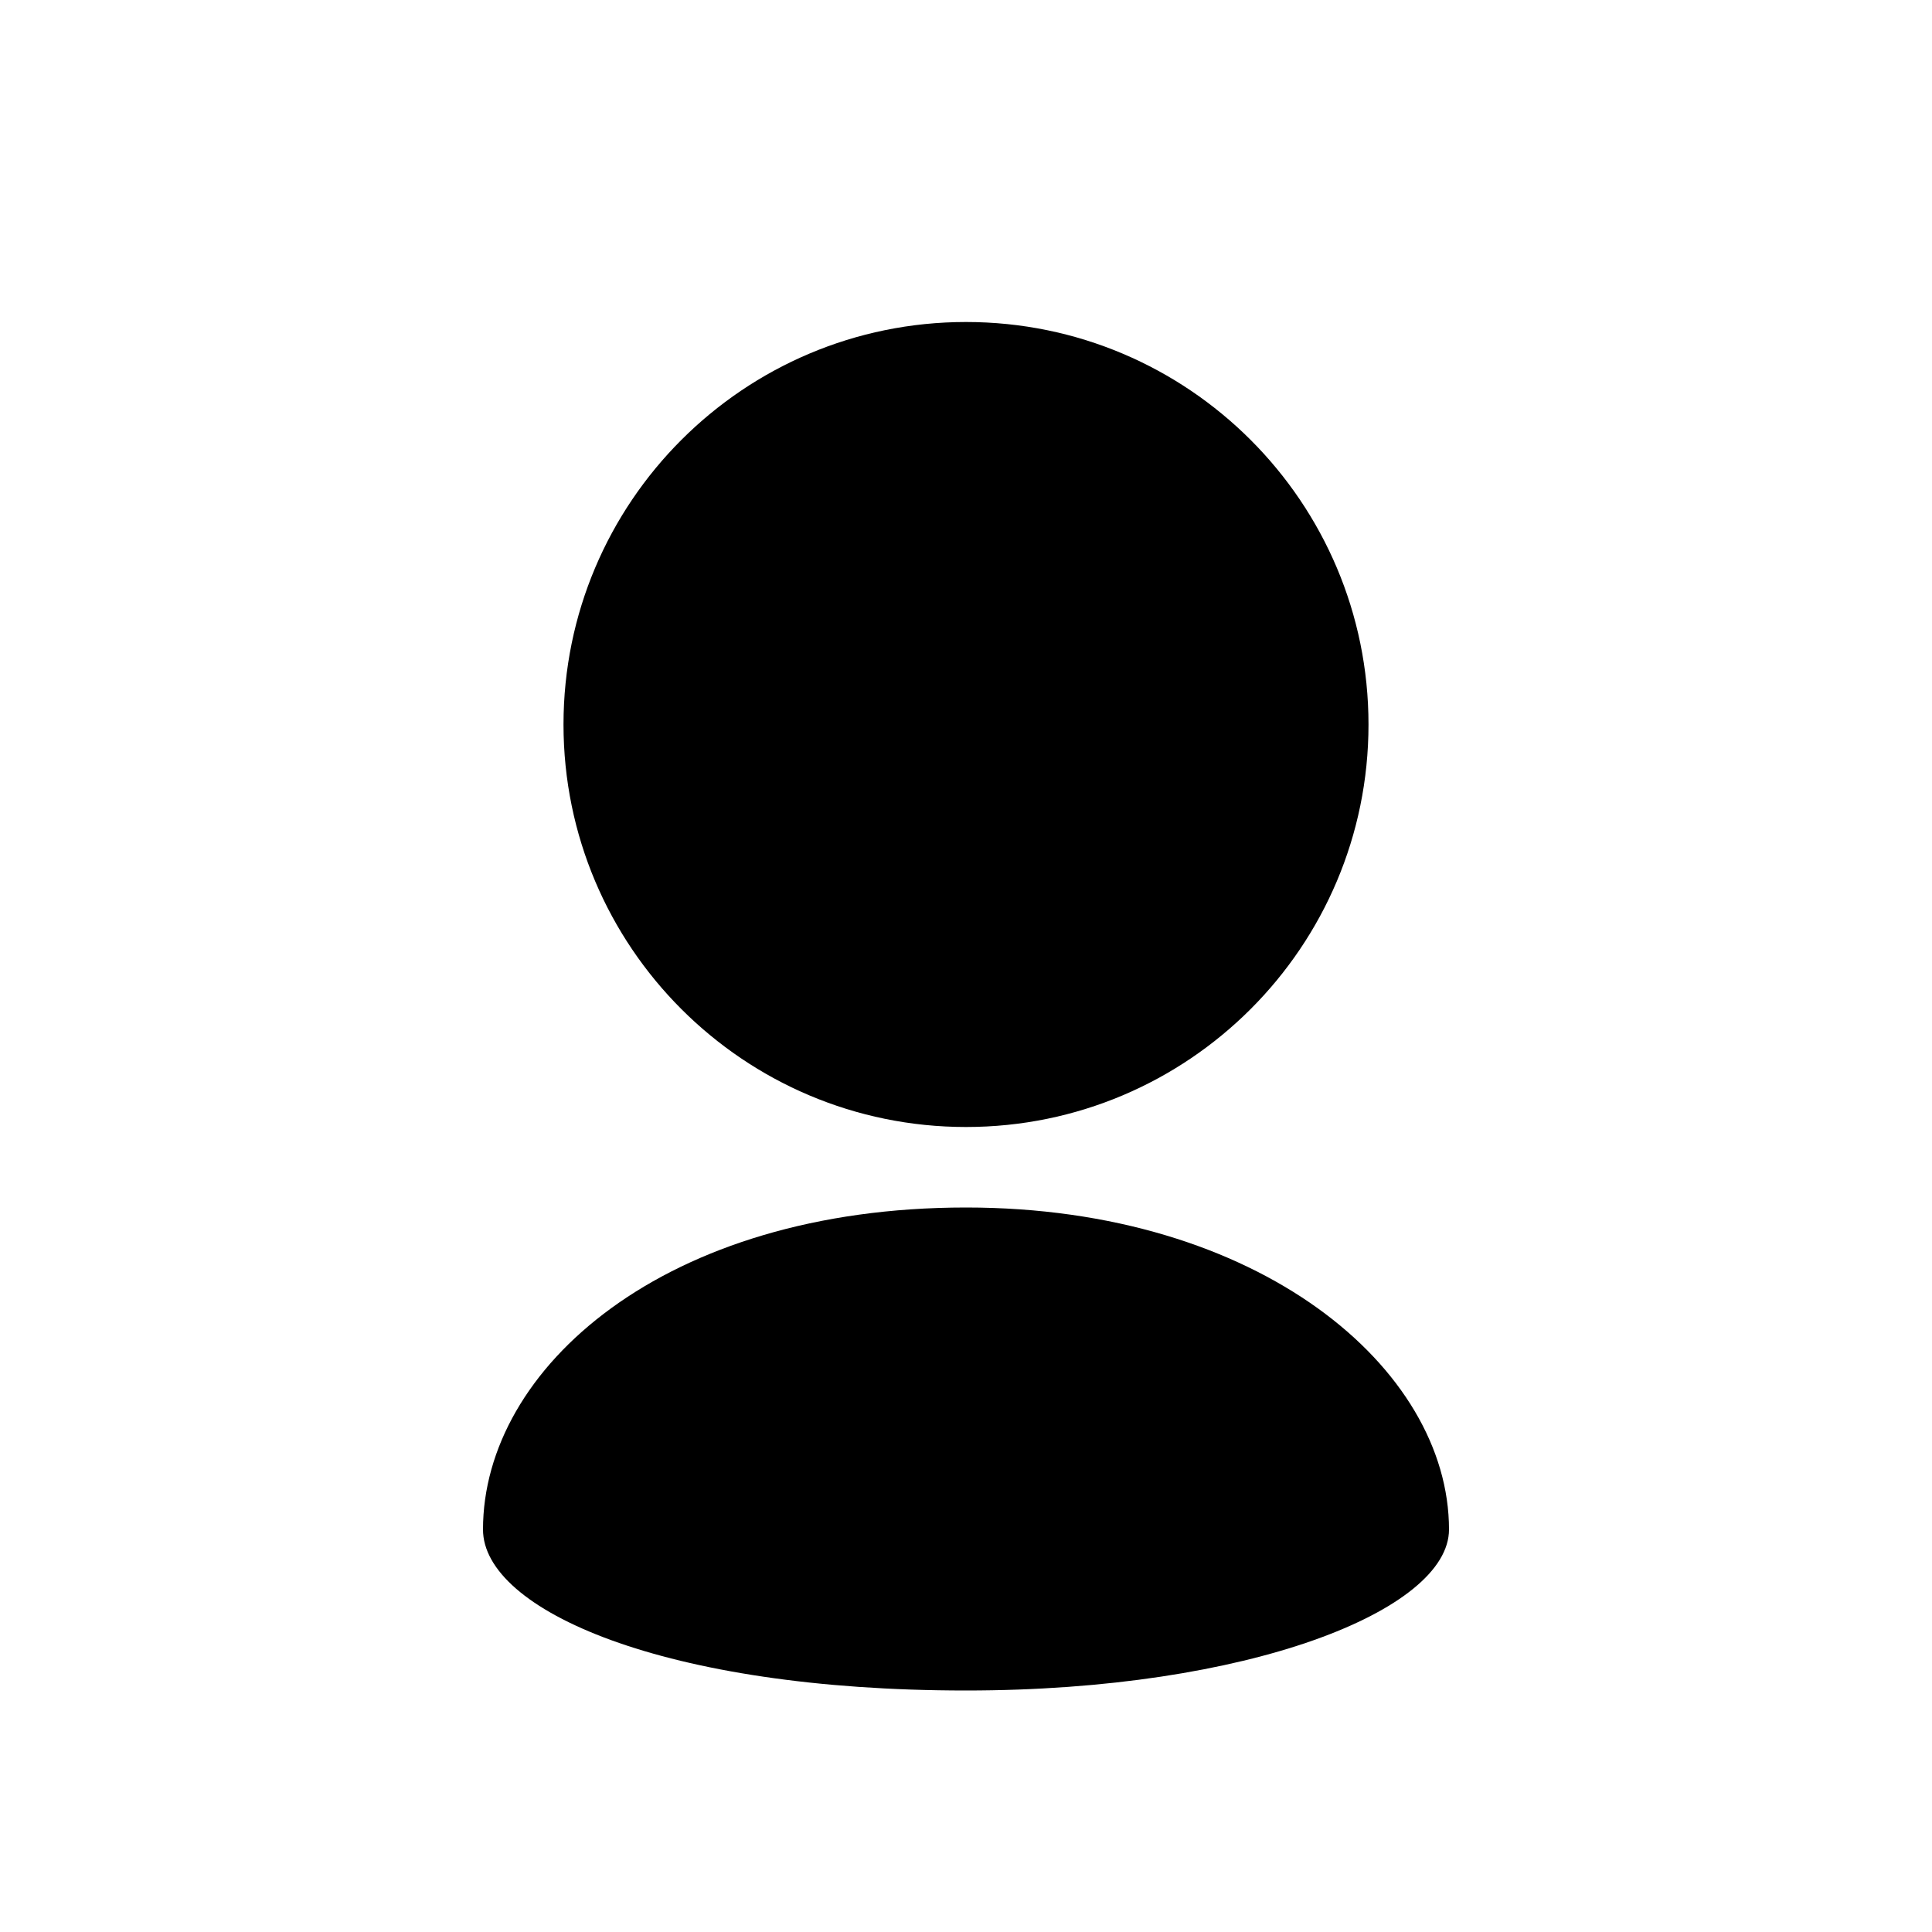
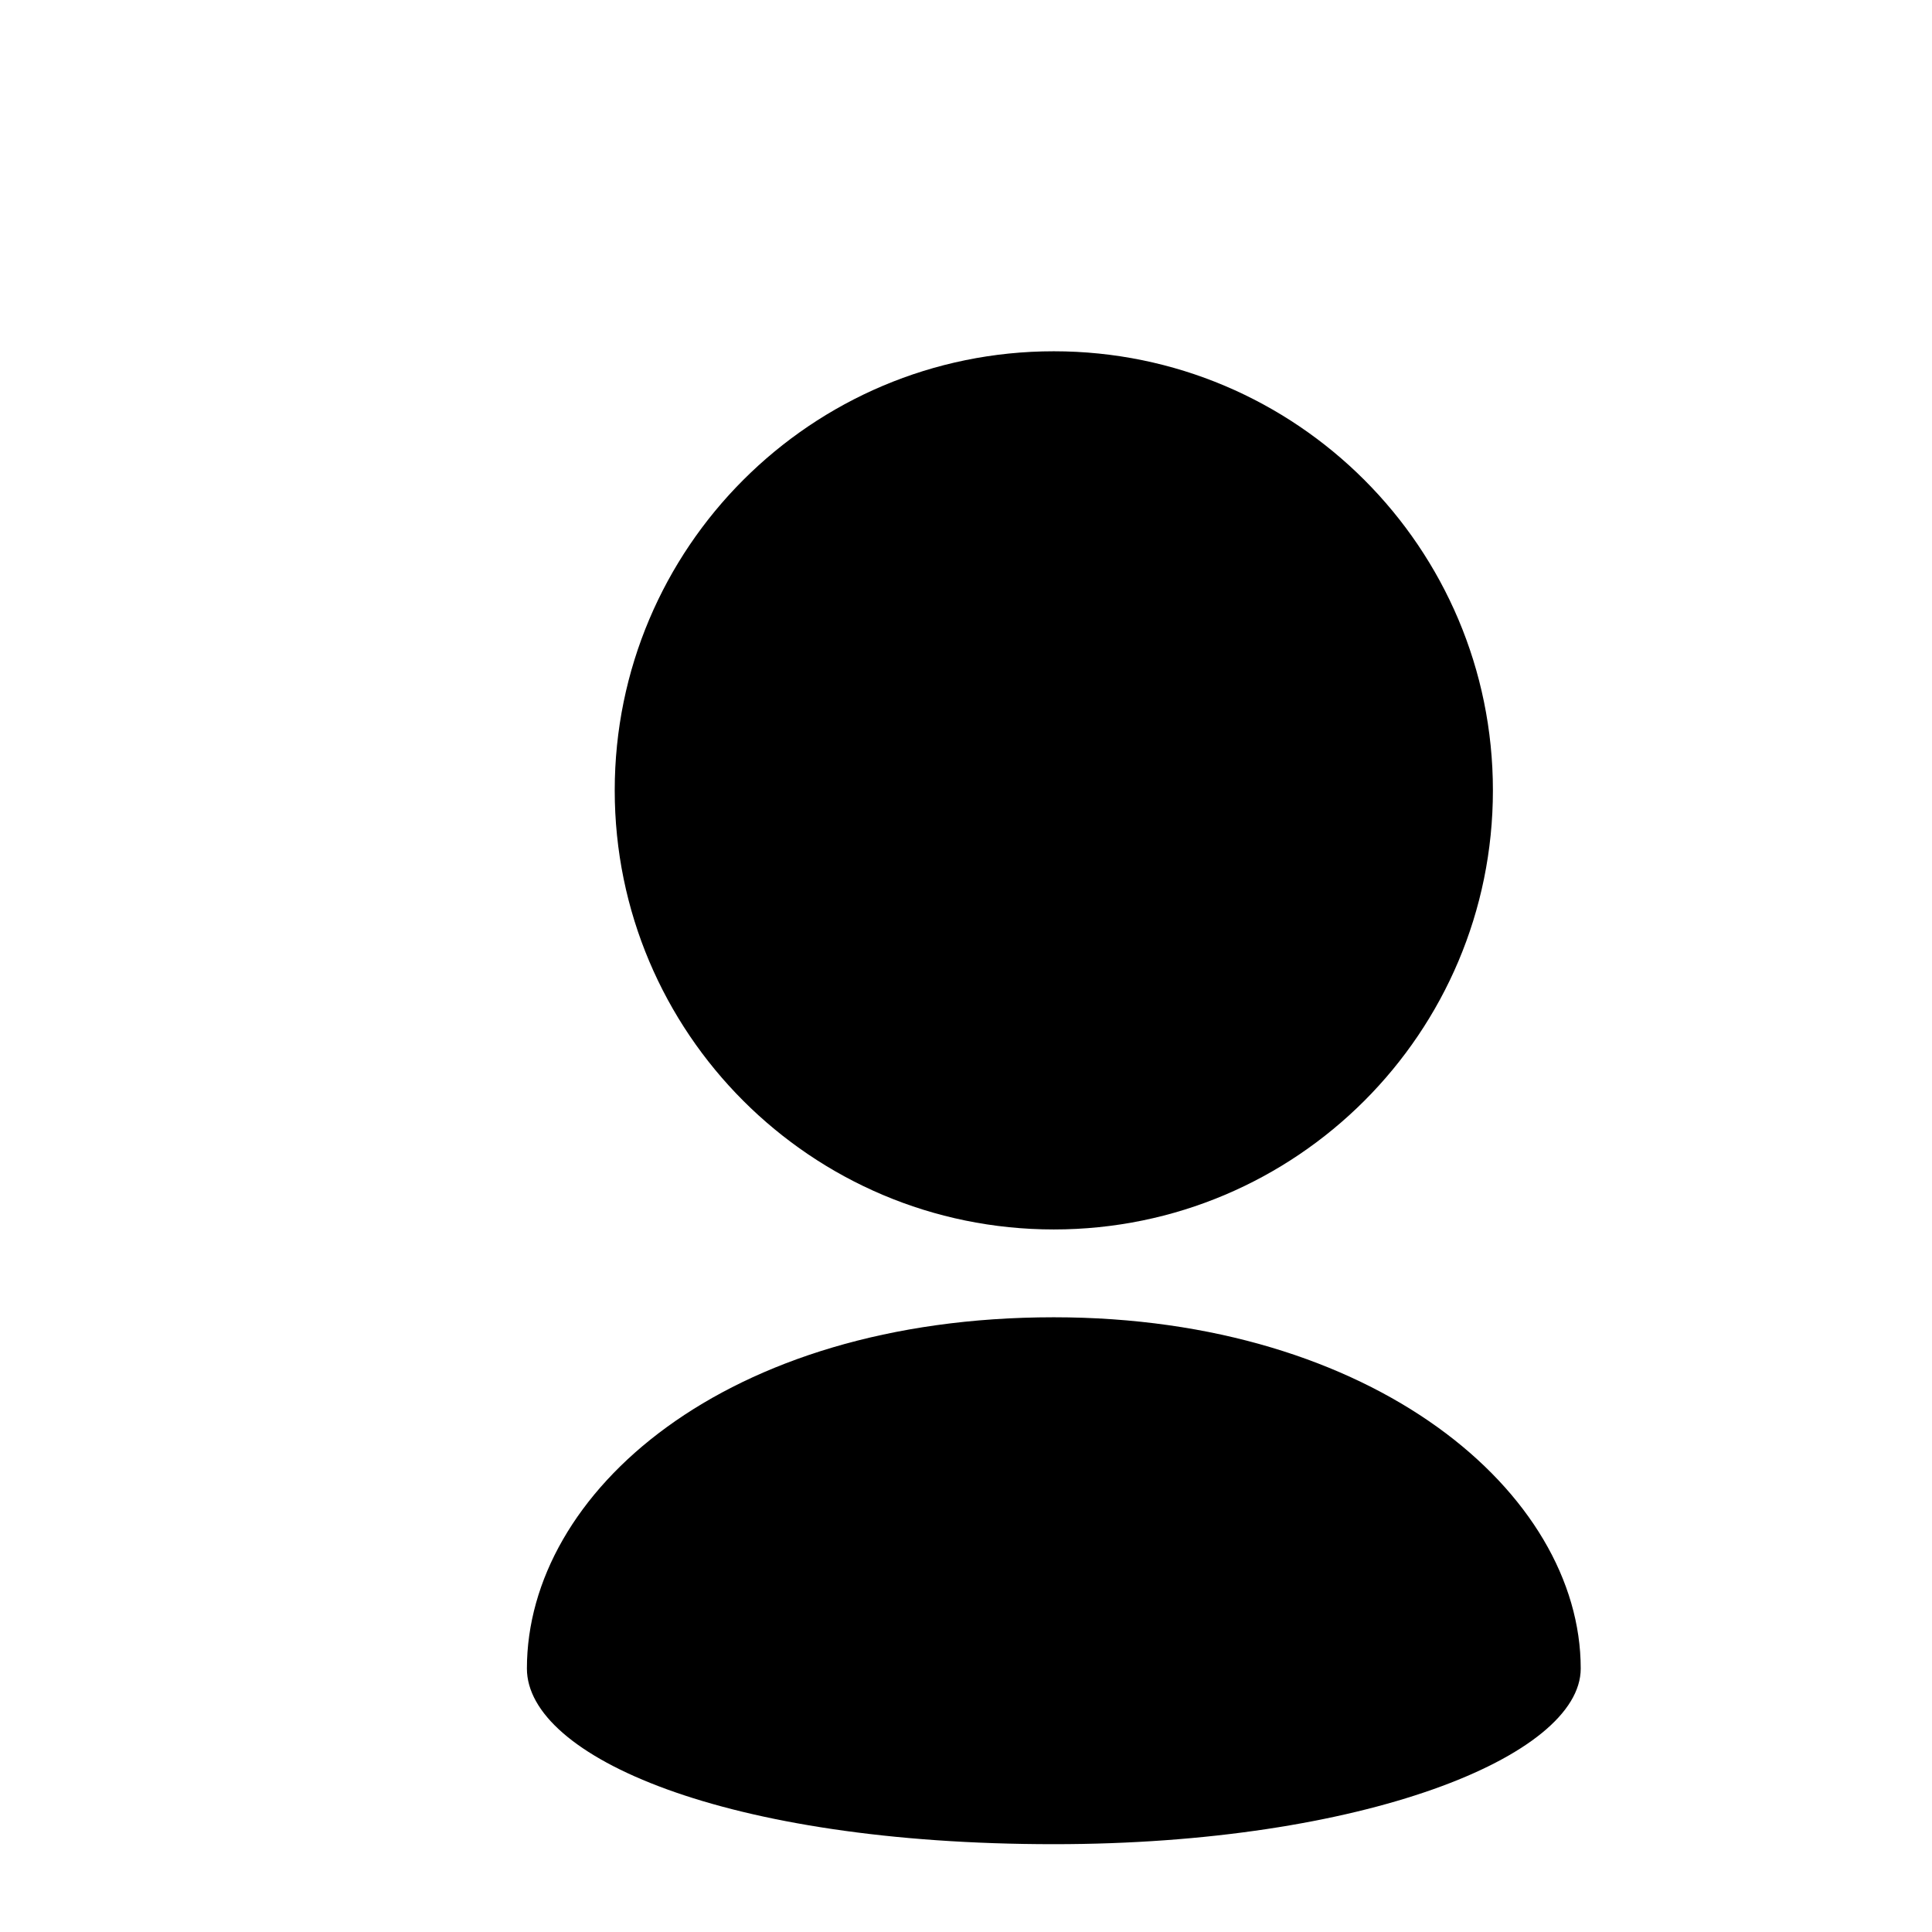
- <svg xmlns="http://www.w3.org/2000/svg" baseProfile="tiny" id="Layer_1" version="1.2" viewBox="0 0 24 24" width="24px" xml:space="preserve">
+ <svg xmlns="http://www.w3.org/2000/svg" baseProfile="tiny" id="Layer_1" version="1.2" viewBox="0 0 22 22" xml:space="preserve">
  <path d="M17,9c0-1.381-0.56-2.631-1.464-3.535C14.631,4.56,13.381,4,12,4S9.369,4.56,8.464,5.465C7.56,6.369,7,7.619,7,9  s0.56,2.631,1.464,3.535C9.369,13.44,10.619,14,12,14s2.631-0.56,3.536-1.465C16.44,11.631,17,10.381,17,9z" />
  <path d="M6,19c0,1,2.25,2,6,2c3.518,0,6-1,6-2c0-2-2.354-4-6-4C8.25,15,6,17,6,19z" />
</svg>
